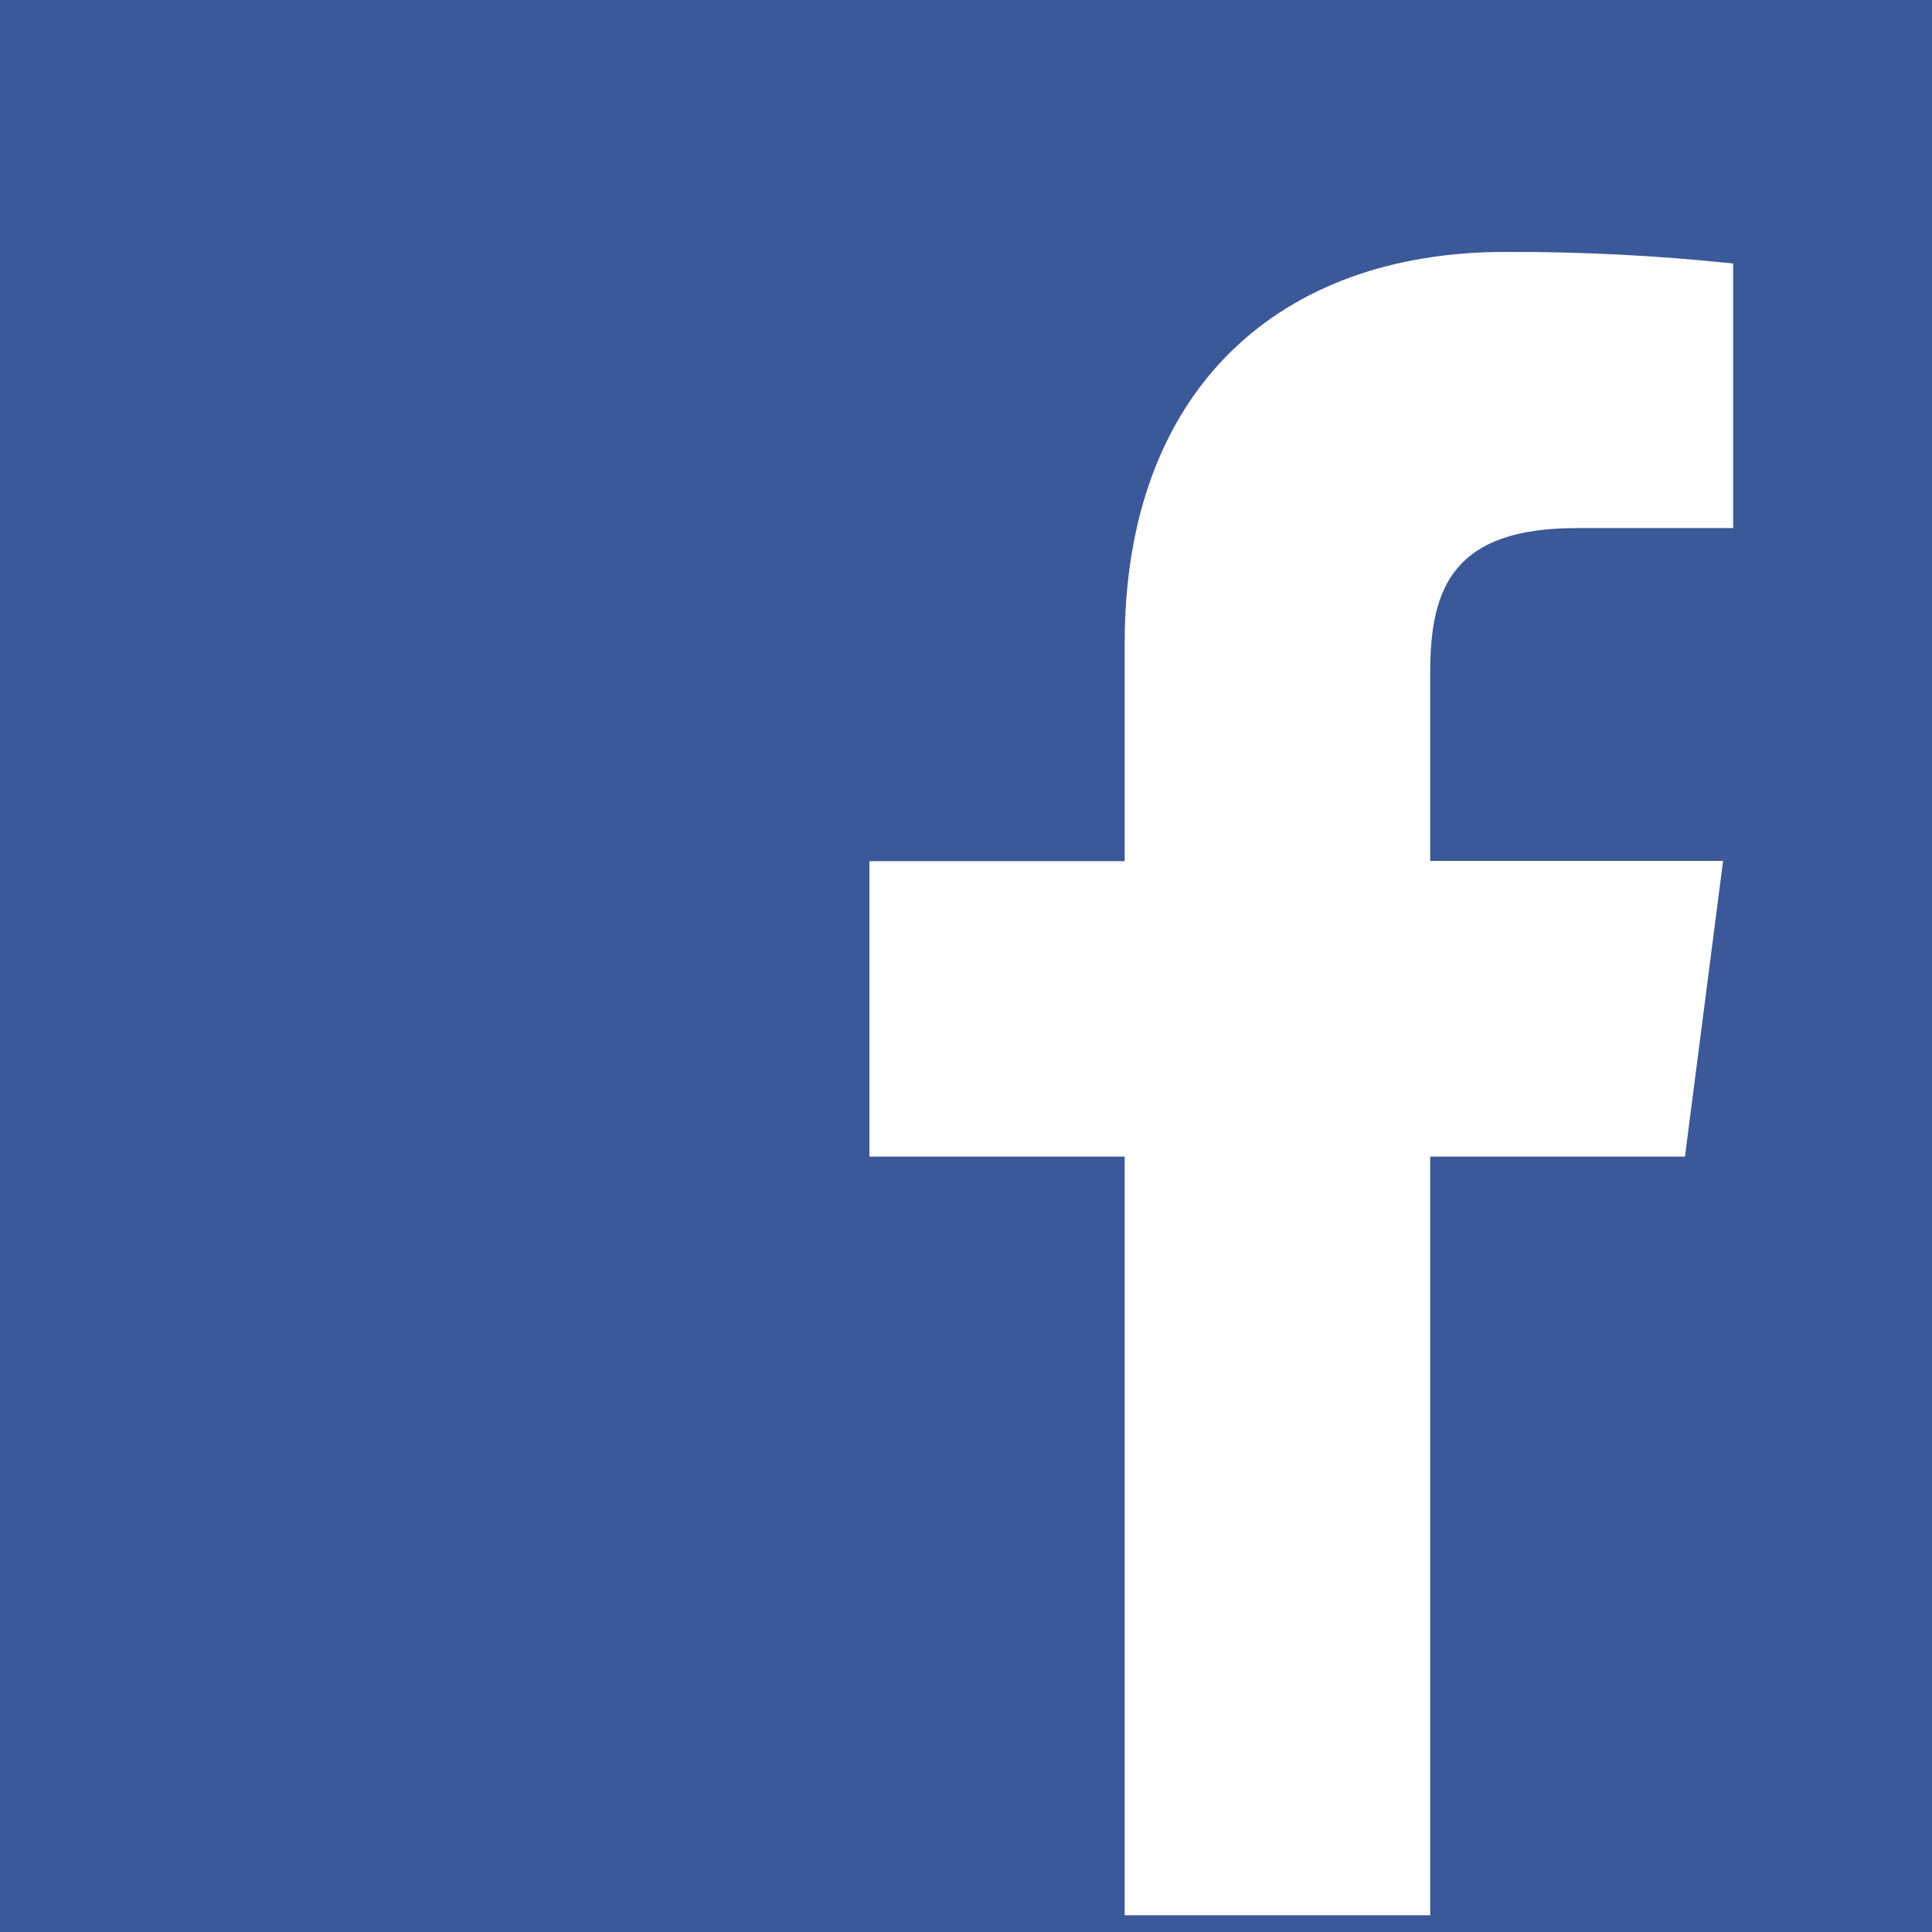
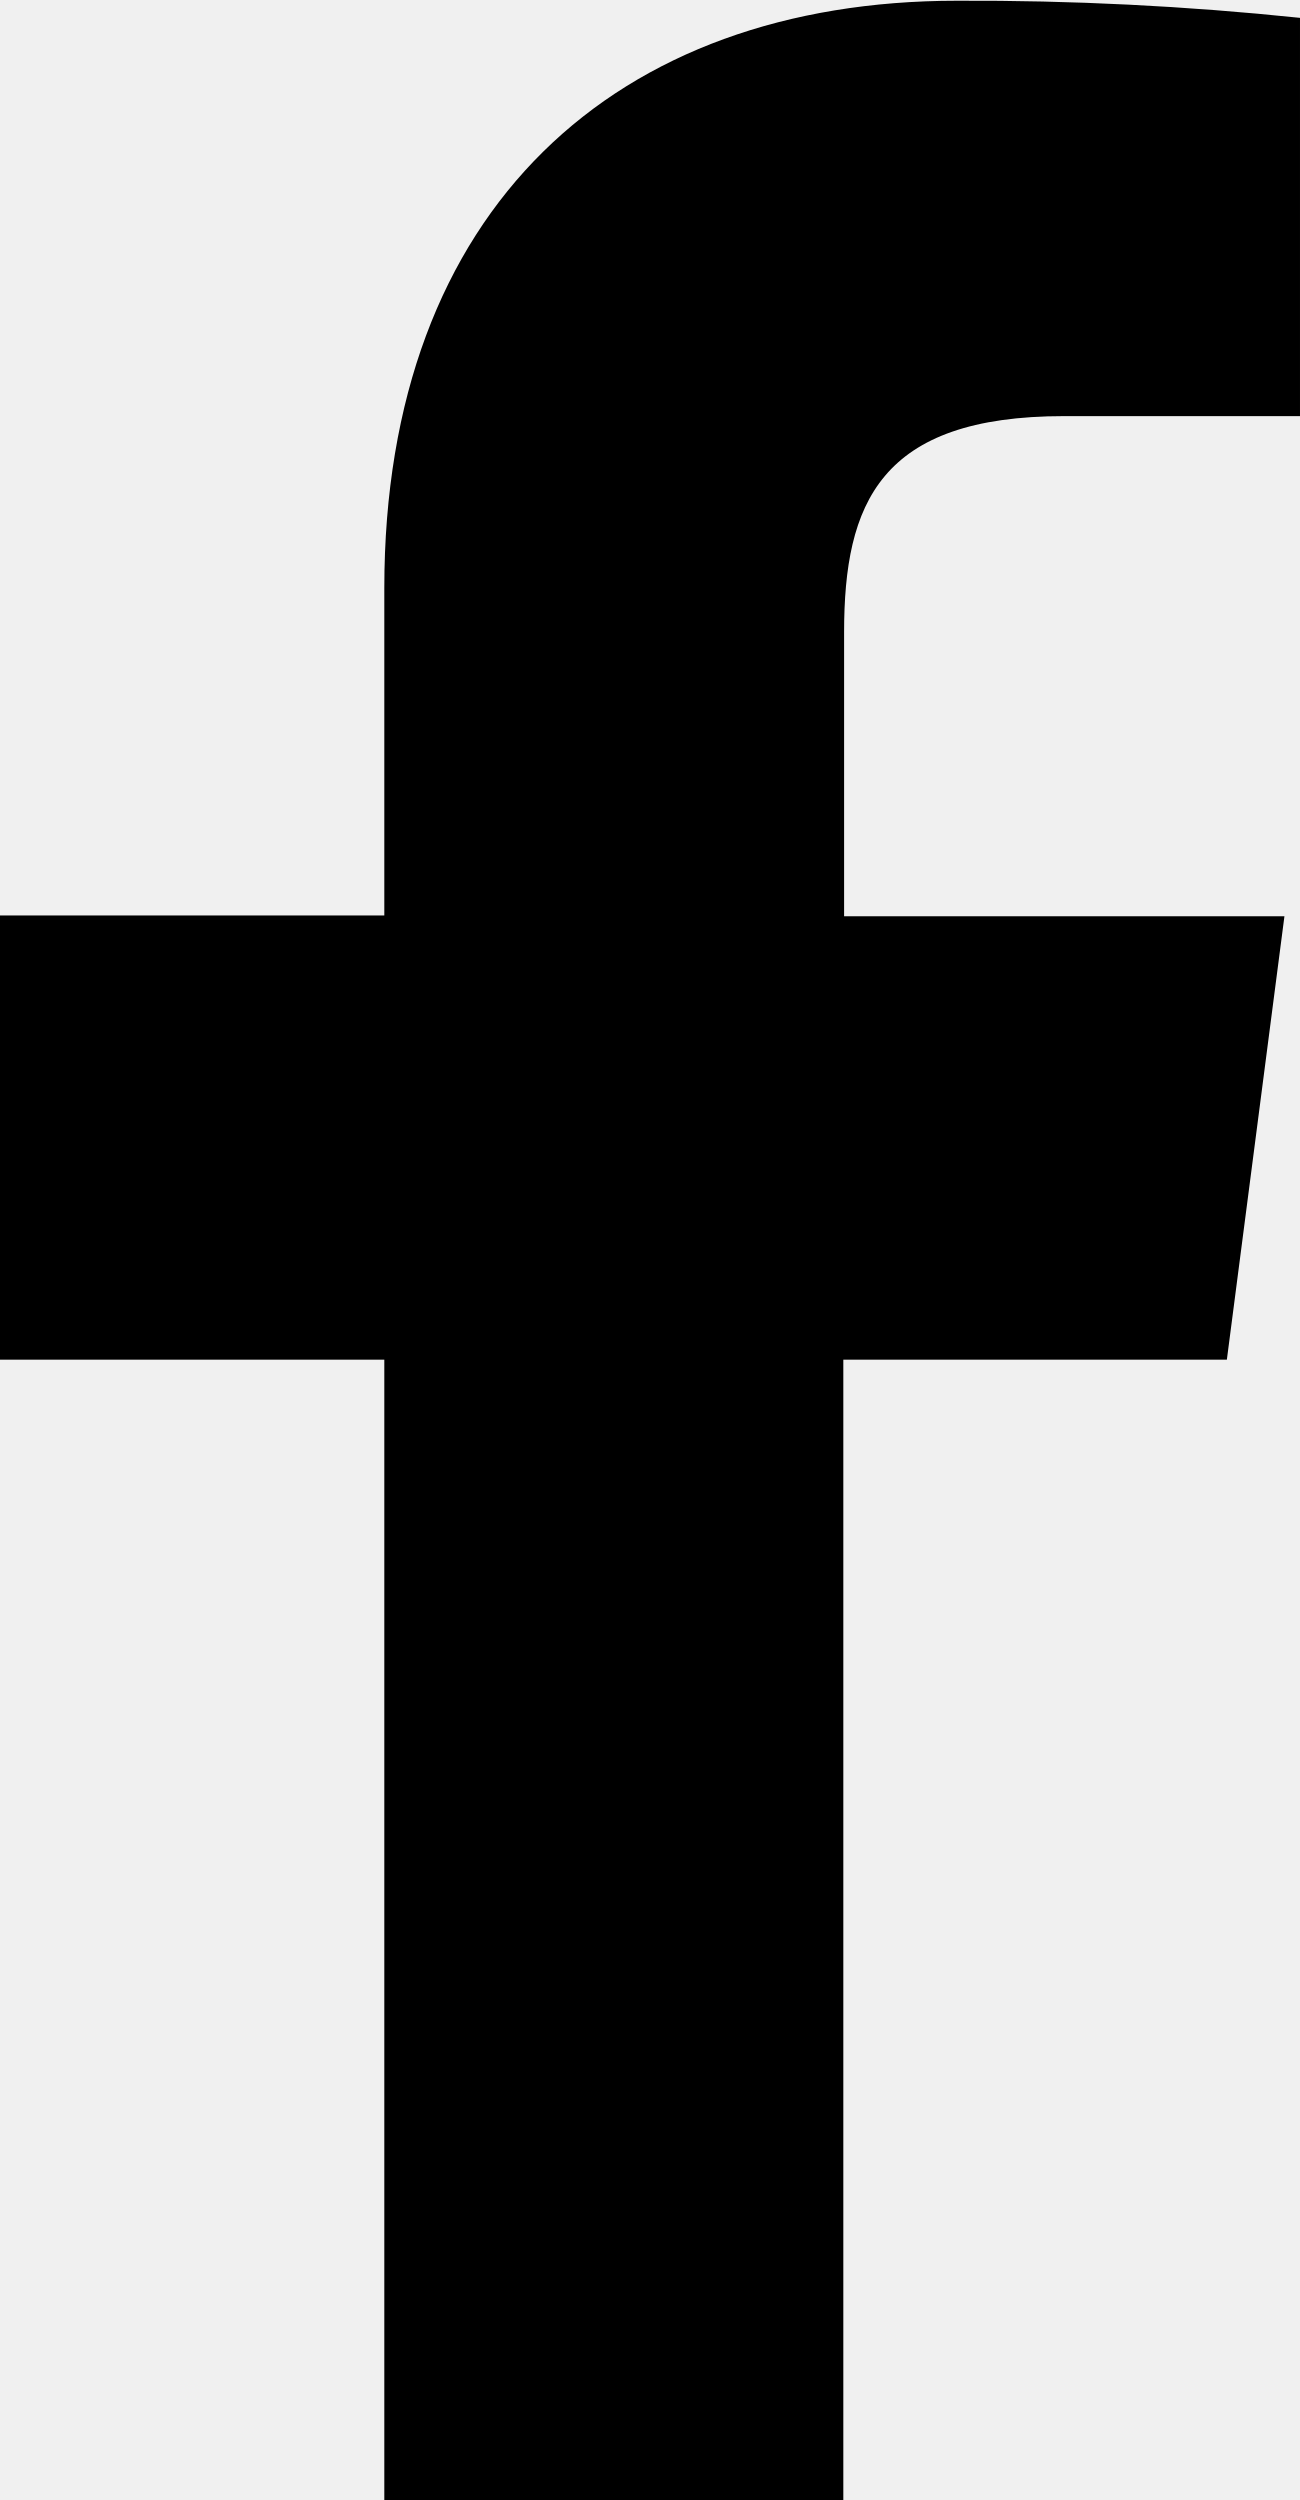
- <svg xmlns="http://www.w3.org/2000/svg" aria-labelledby="title" role="img" id="facebook" data-name="Layer 1" viewBox="0 0 75 75">
-   <rect width="75" height="75" fill="#3b5999" />
-   <path d="M65.41,44.9l1.48-11.48H55.52V26.09c0-3.32.93-5.59,5.69-5.59h6.07V10.23a81,81,0,0,0-8.86-.45c-8.77,0-14.76,5.35-14.76,15.18v8.47H33.75V44.9h9.91V74.35H55.52V44.9h9.89Z" fill="#fff" />
+ <svg xmlns="http://www.w3.org/2000/svg" viewBox="0 -0.001 156 300">
+   <g transform="matrix(9.335749, 0, 0, 9.334265, -6656.95, -53455.566)">
+     <path id="7i6xa" d="M723.9 5758.95v-14.66h4.93l.74-5.7h-5.66v-3.65c0-1.66.46-2.78 2.83-2.78h3.03v-5.12a40.8 40.8 0 0 0-4.41-.22c-4.37 0-7.36 2.66-7.36 7.55v4.21h-4.94v5.71H718v14.66z" />
+   </g>
</svg>
